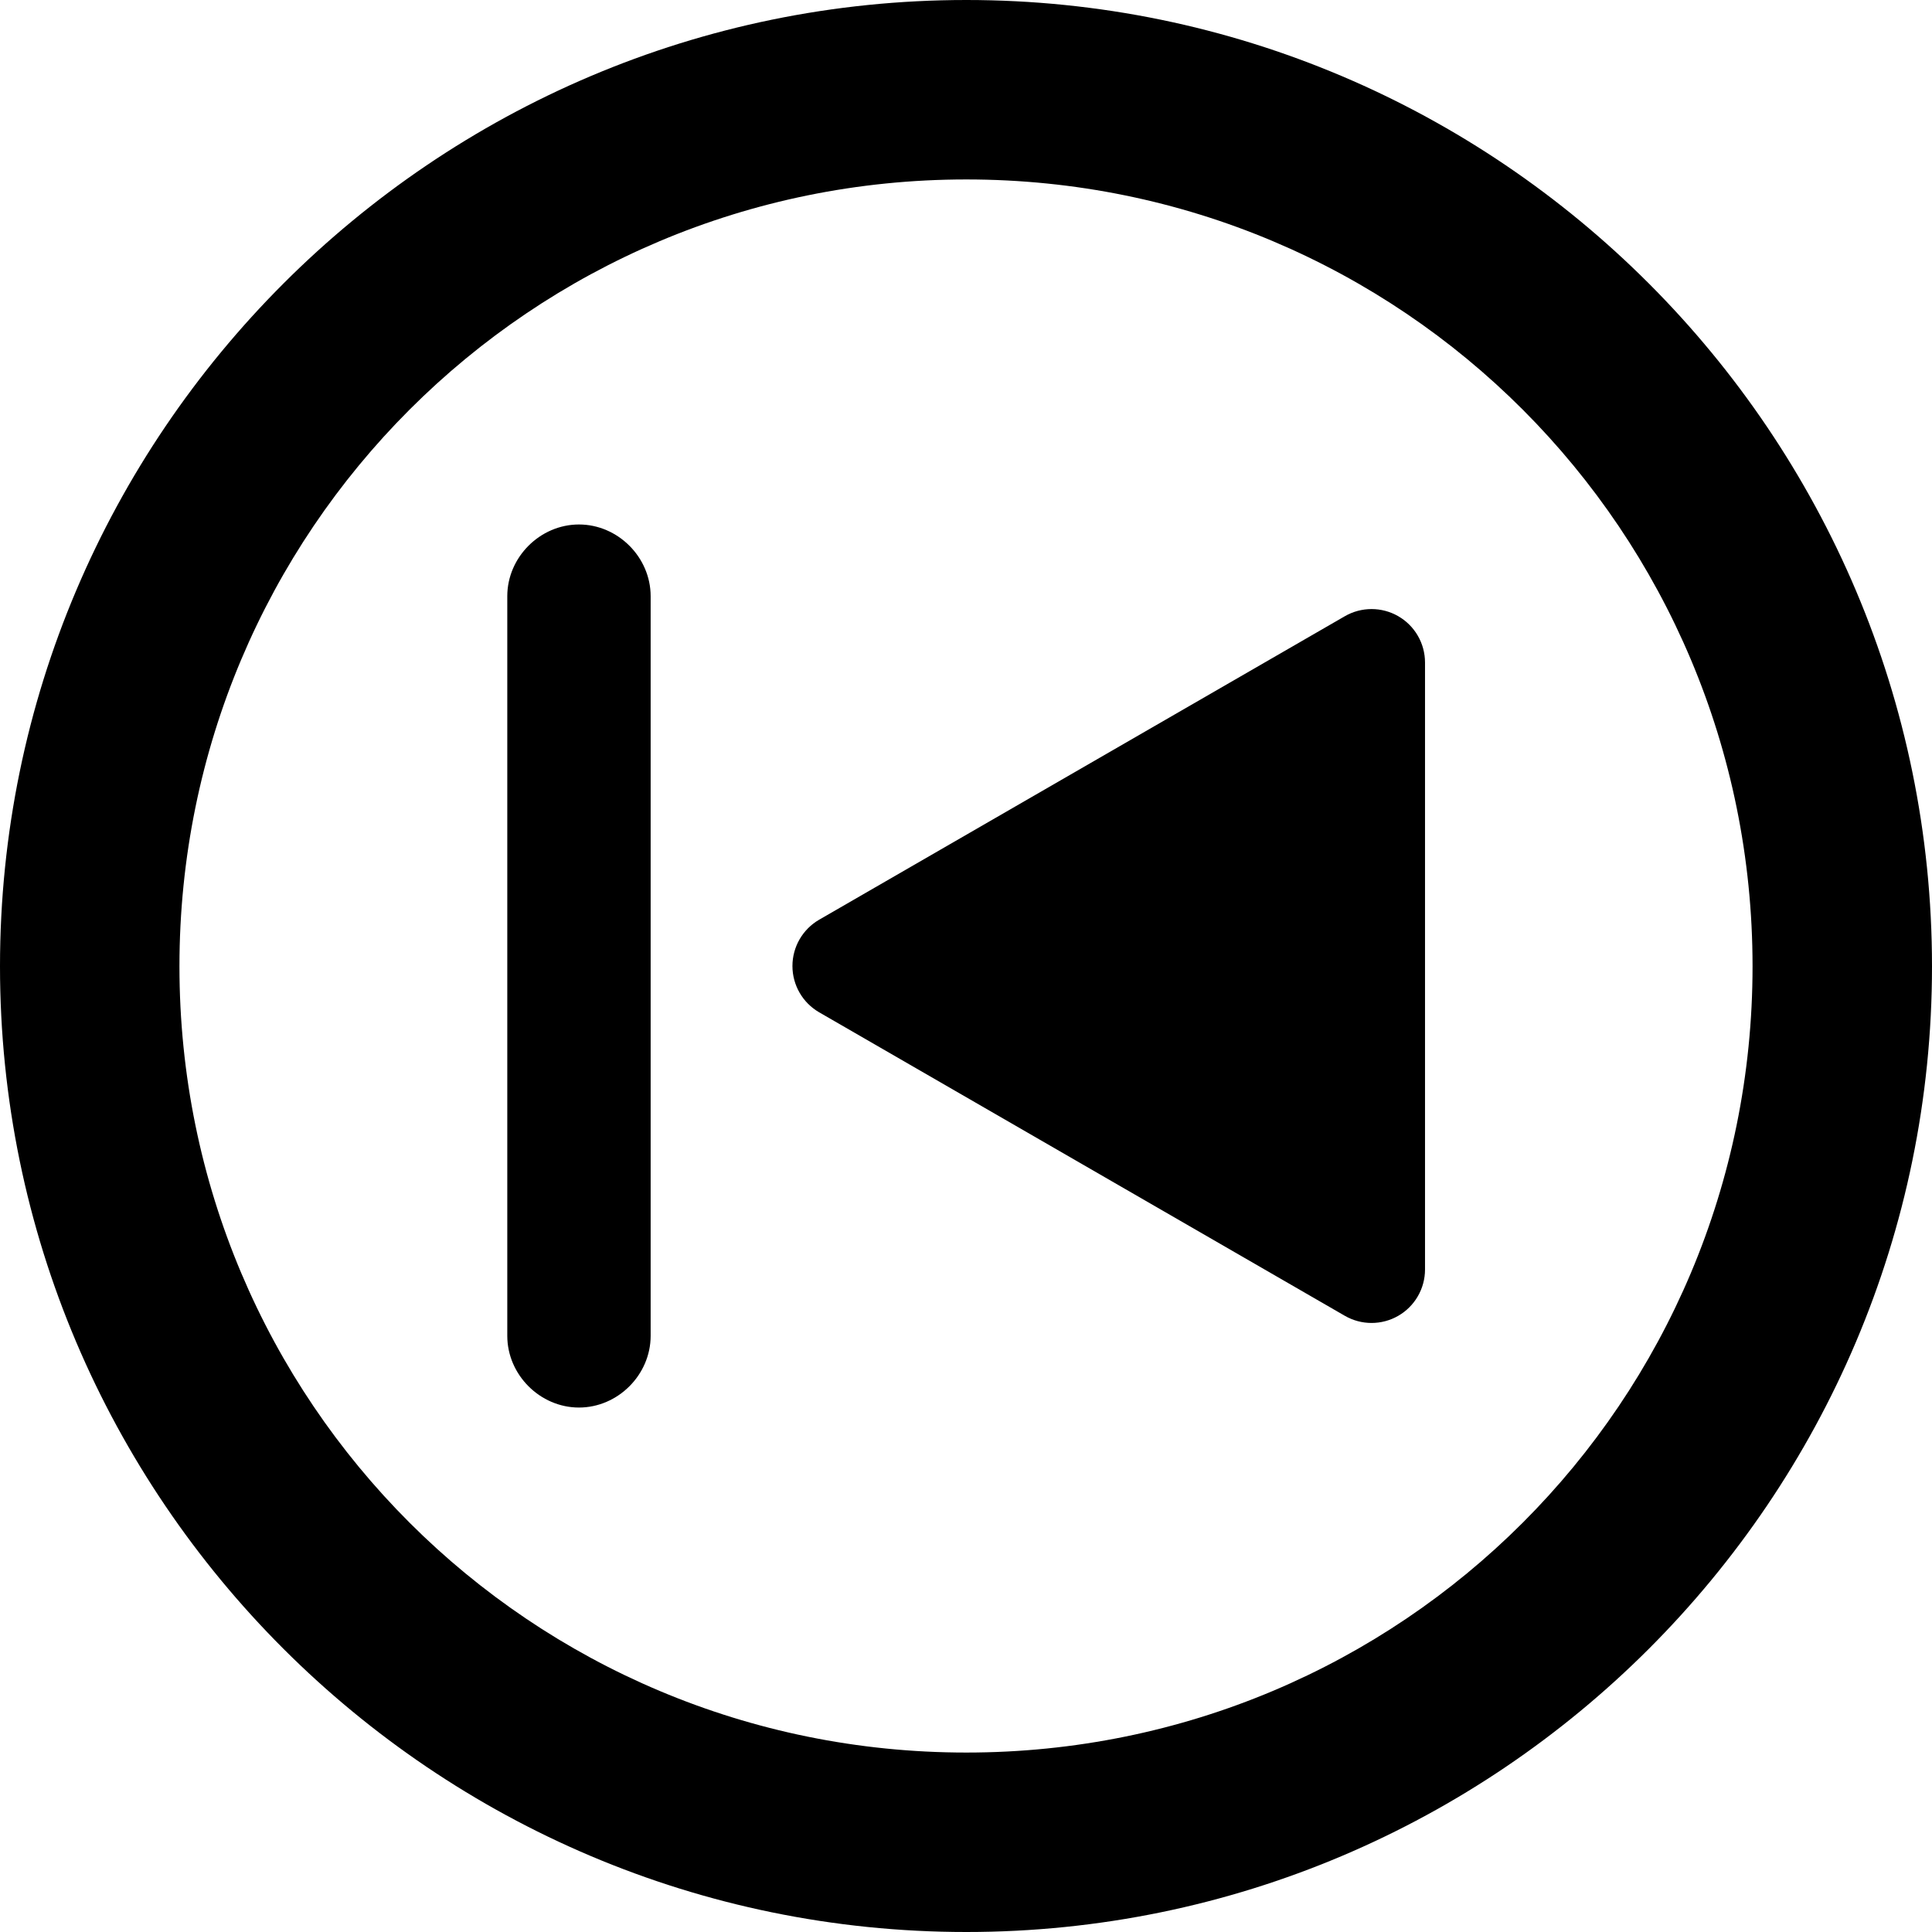
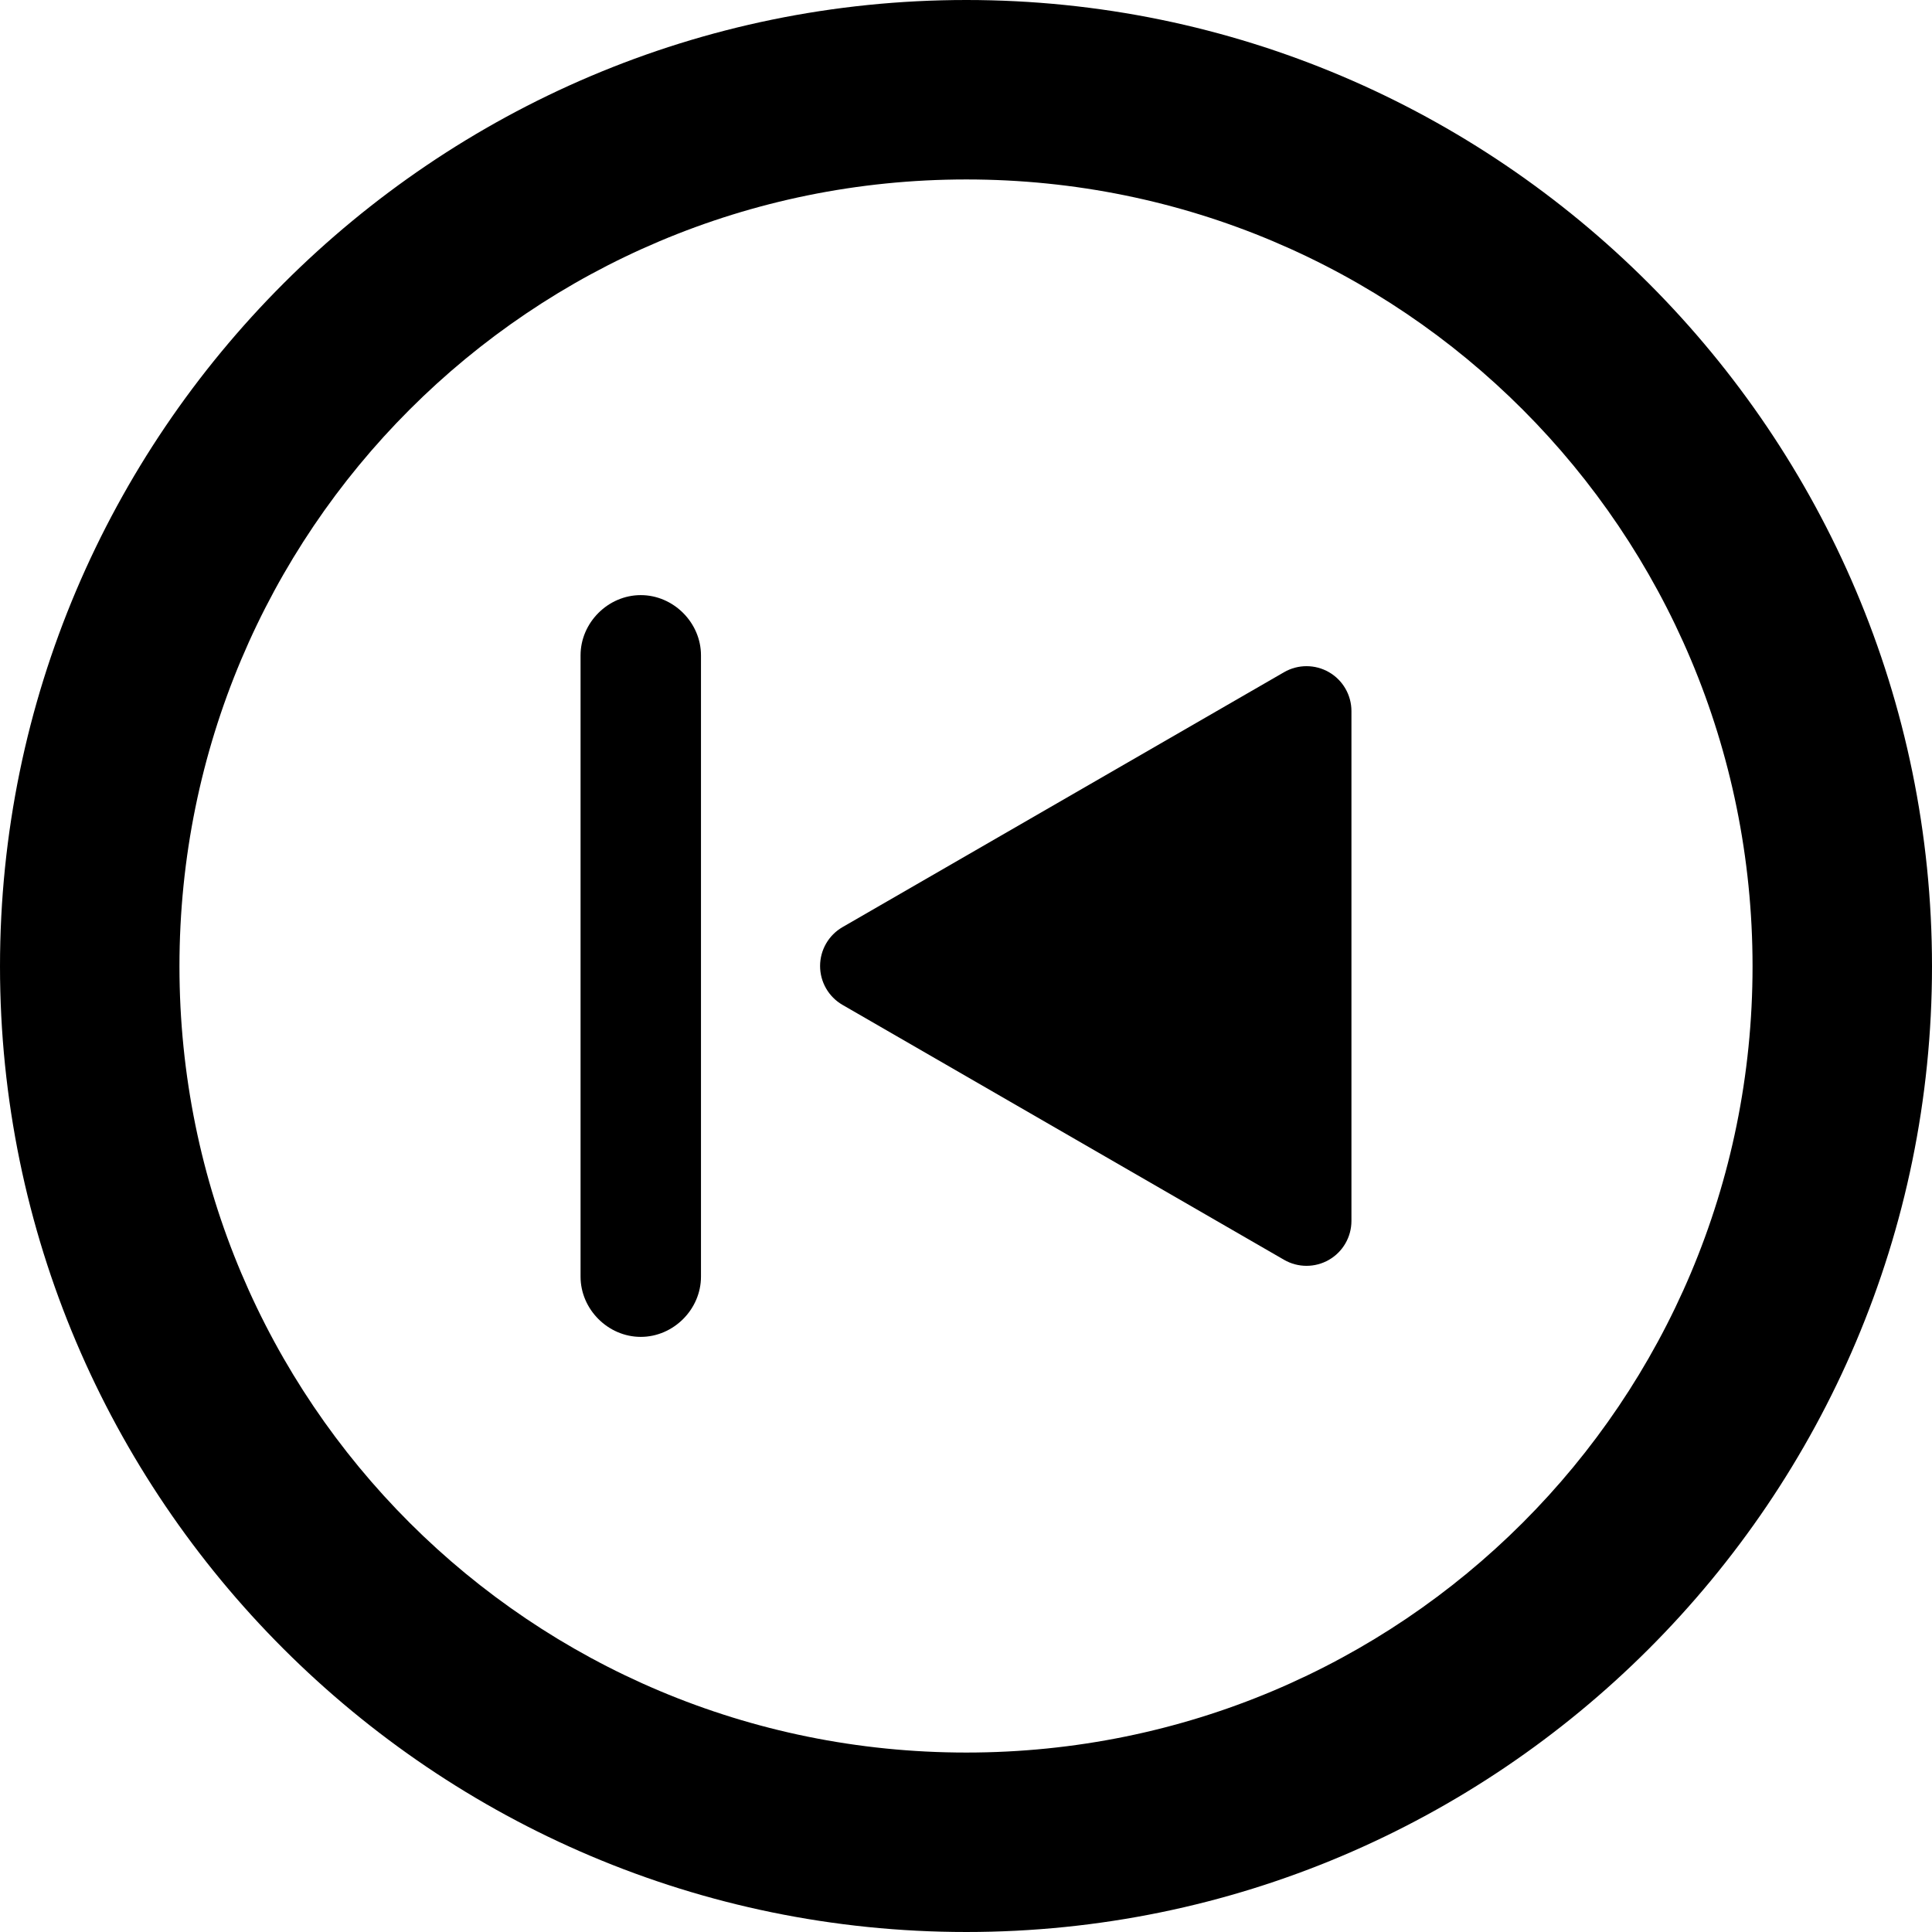
<svg xmlns="http://www.w3.org/2000/svg" height="40" viewBox="0 -960 960 960" width="40" version="1.1" id="svg4">
  <defs id="defs8" />
-   <g id="g858">
-     <path style="color:#000000;fill:#000000;fill-opacity:1;fill-rule:evenodd;stroke-width:164.223;-inkscape-stroke:none" d="M 480.16,-960 C 215.577,-960 -7.6424701e-6,-744.423 -7.6424701e-6,-479.84 -7.6424701e-6,-215.256 215.577,-4.6199614e-7 480.16,-4.6199614e-7 744.744,-4.6199614e-7 960,-215.256 960,-479.84 c 0,-264.584 -215.256,-480.16 -479.84,-480.16 z m 0,89.168 c 216.363,0 390.672,174.63 390.672,390.992 0,216.362 -174.309,390.672 -390.672,390.672 -216.363,0 -390.992,-174.309 -390.992,-390.672 0,-216.363 174.63,-390.992 390.992,-390.992 z" id="circle1843" />
-     <path id="path1845" style="fill:#000000;fill-opacity:1;fill-rule:evenodd;stroke-width:57.15;stroke-linecap:round;stroke-linejoin:round" d="m 407.043,-456.987 261.192,150.799 a 26.566,26.566 0 0 0 39.849,-23.007 v -301.599 a 26.566,26.566 0 0 0 -39.849,-23.007 l -261.192,150.799 a 26.566,26.566 0 0 0 0,46.014 z" />
-     <g id="rect1847" style="fill:#000000;fill-opacity:1">
-       <path style="color:#000000;fill:#000000;fill-rule:evenodd;stroke-width:45.161;-inkscape-stroke:none;fill-opacity:1" d="m 287.685,-676.807 c 7.223,0 13.038,5.815 13.038,13.038 v 367.552 c 0,7.223 -5.815,13.038 -13.038,13.038 -7.223,0 -13.038,-5.815 -13.038,-13.038 v -367.552 c 0,-7.223 5.815,-13.038 13.038,-13.038 z" id="path849" />
-       <path style="color:#000000;fill:#000000;fill-rule:evenodd;-inkscape-stroke:none;fill-opacity:1" d="m 287.686,-699.389 c -19.343,0 -35.619,16.276 -35.619,35.619 v 367.551 c 0,19.343 16.276,35.619 35.619,35.619 19.343,0 35.617,-16.276 35.617,-35.619 v -367.551 c 0,-19.343 -16.274,-35.619 -35.617,-35.619 z" id="path851" />
+   <g id="g3671" style="fill:#000000;fill-opacity:1" transform="matrix(1.810447,0,0,1.810447,-1764.436,1716.29)">
+     <path style="color:#000000;fill:#000000;fill-opacity:1;fill-rule:evenodd;stroke-width:90.709;-inkscape-stroke:none" d="m 1239.803,-1478.248 c -146.143,0 -265.216,119.074 -265.216,265.216 0,146.143 119.074,265.039 265.216,265.039 146.143,0 265.039,-118.897 265.039,-265.039 0,-146.143 -118.897,-265.216 -265.039,-265.216 z m 0,49.252 c 119.508,0 215.787,96.457 215.787,215.965 0,119.508 -96.279,215.787 -215.787,215.787 -119.508,0 -215.964,-96.28 -215.964,-215.787 0,-119.508 96.457,-215.965 215.964,-215.965 z" id="path4193" />
+     <path id="path730" style="fill:#000000;fill-opacity:1;fill-rule:evenodd;stroke-width:26.515;stroke-linecap:round;stroke-linejoin:round" d="m 1205.829,-1202.446 121.184,69.966 a 12.326,12.326 0 0 0 18.489,-10.674 v -139.931 a 12.326,12.326 0 0 0 -18.489,-10.674 l -121.184,69.966 a 12.326,12.326 0 0 0 0,21.349 z" />
+     <g id="path732">
+       <path style="color:#000000;fill-rule:evenodd;stroke-width:20.953;-inkscape-stroke:none" d="m 1150.451,-1304.435 c 3.351,0 6.049,2.698 6.049,6.049 v 170.531 c 0,3.351 -2.698,6.049 -6.049,6.049 -3.351,0 -6.049,-2.698 -6.049,-6.049 v -170.531 c 0,-3.351 2.698,-6.049 6.049,-6.049 z" id="path4186" />
+       <path style="color:#000000;fill:#000000;fill-rule:evenodd;-inkscape-stroke:none;fill-opacity:1" d="m 1150.451,-1314.912 c -8.974,0 -16.525,7.551 -16.525,16.525 v 170.531 c 0,8.975 7.551,16.527 16.525,16.527 8.974,0 16.525,-7.553 16.525,-16.527 v -170.531 c 0,-8.974 -7.551,-16.525 -16.525,-16.525 z" id="path4188" />
    </g>
  </g>
</svg>
